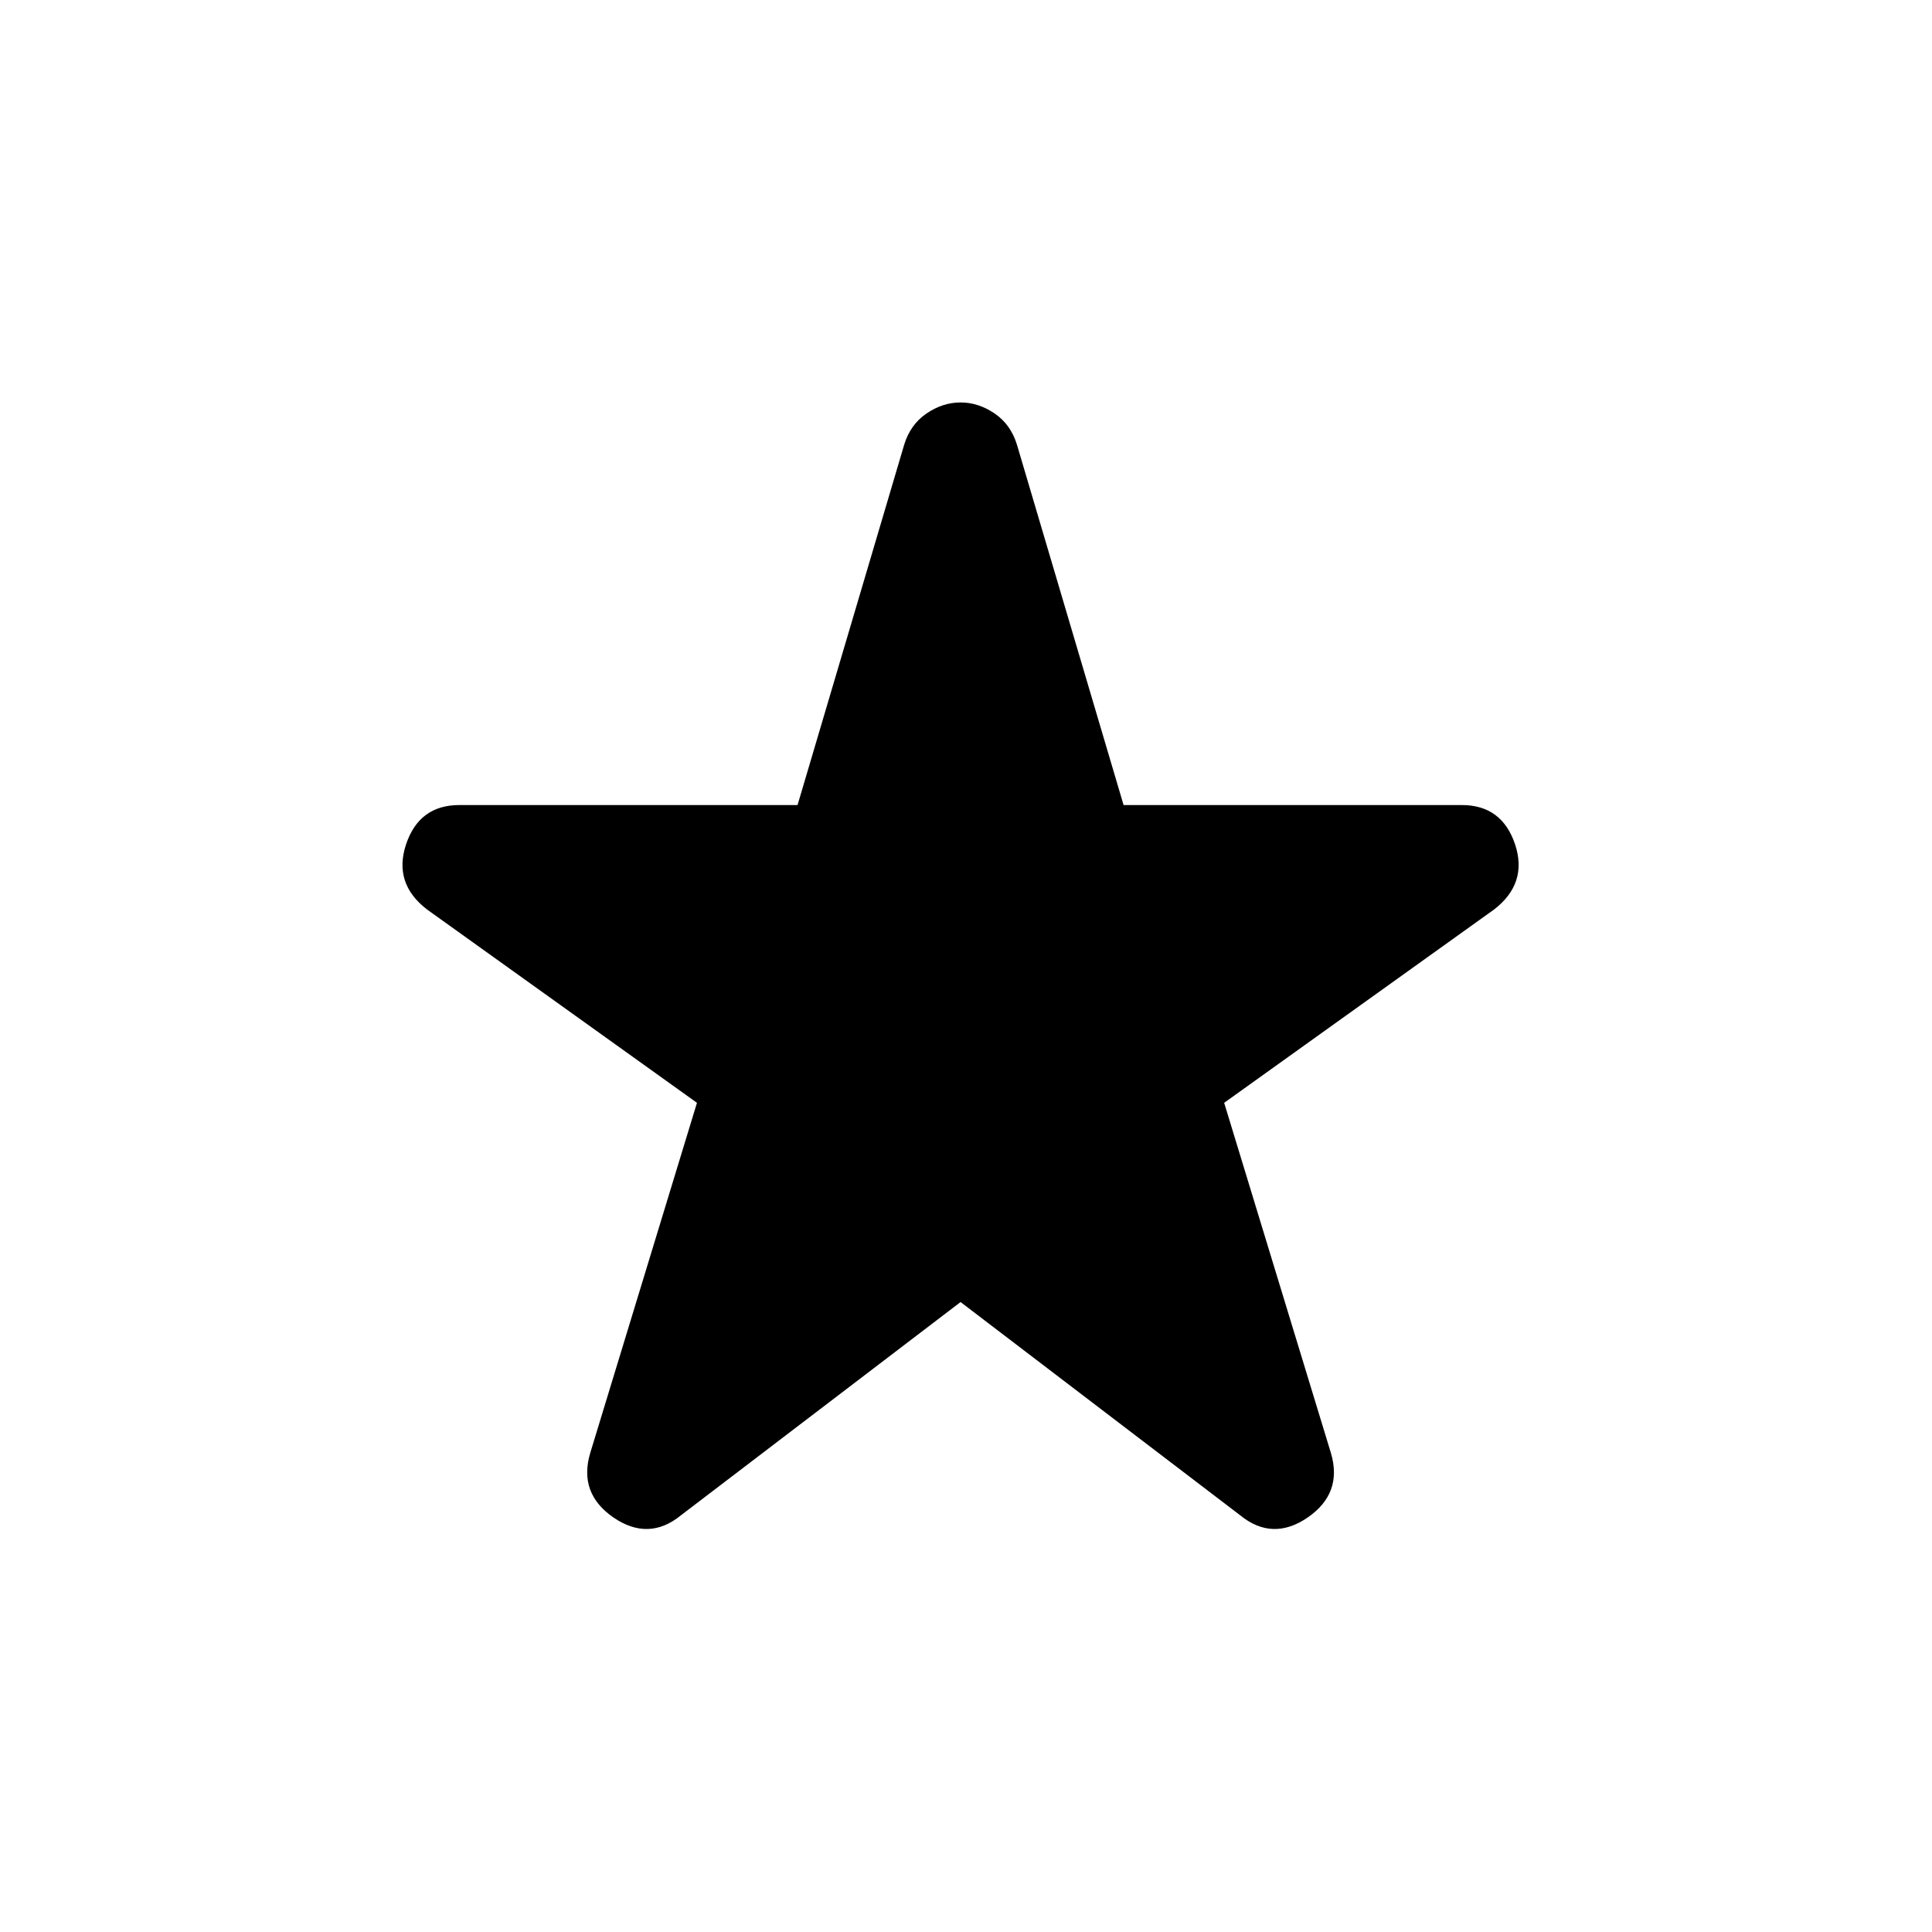
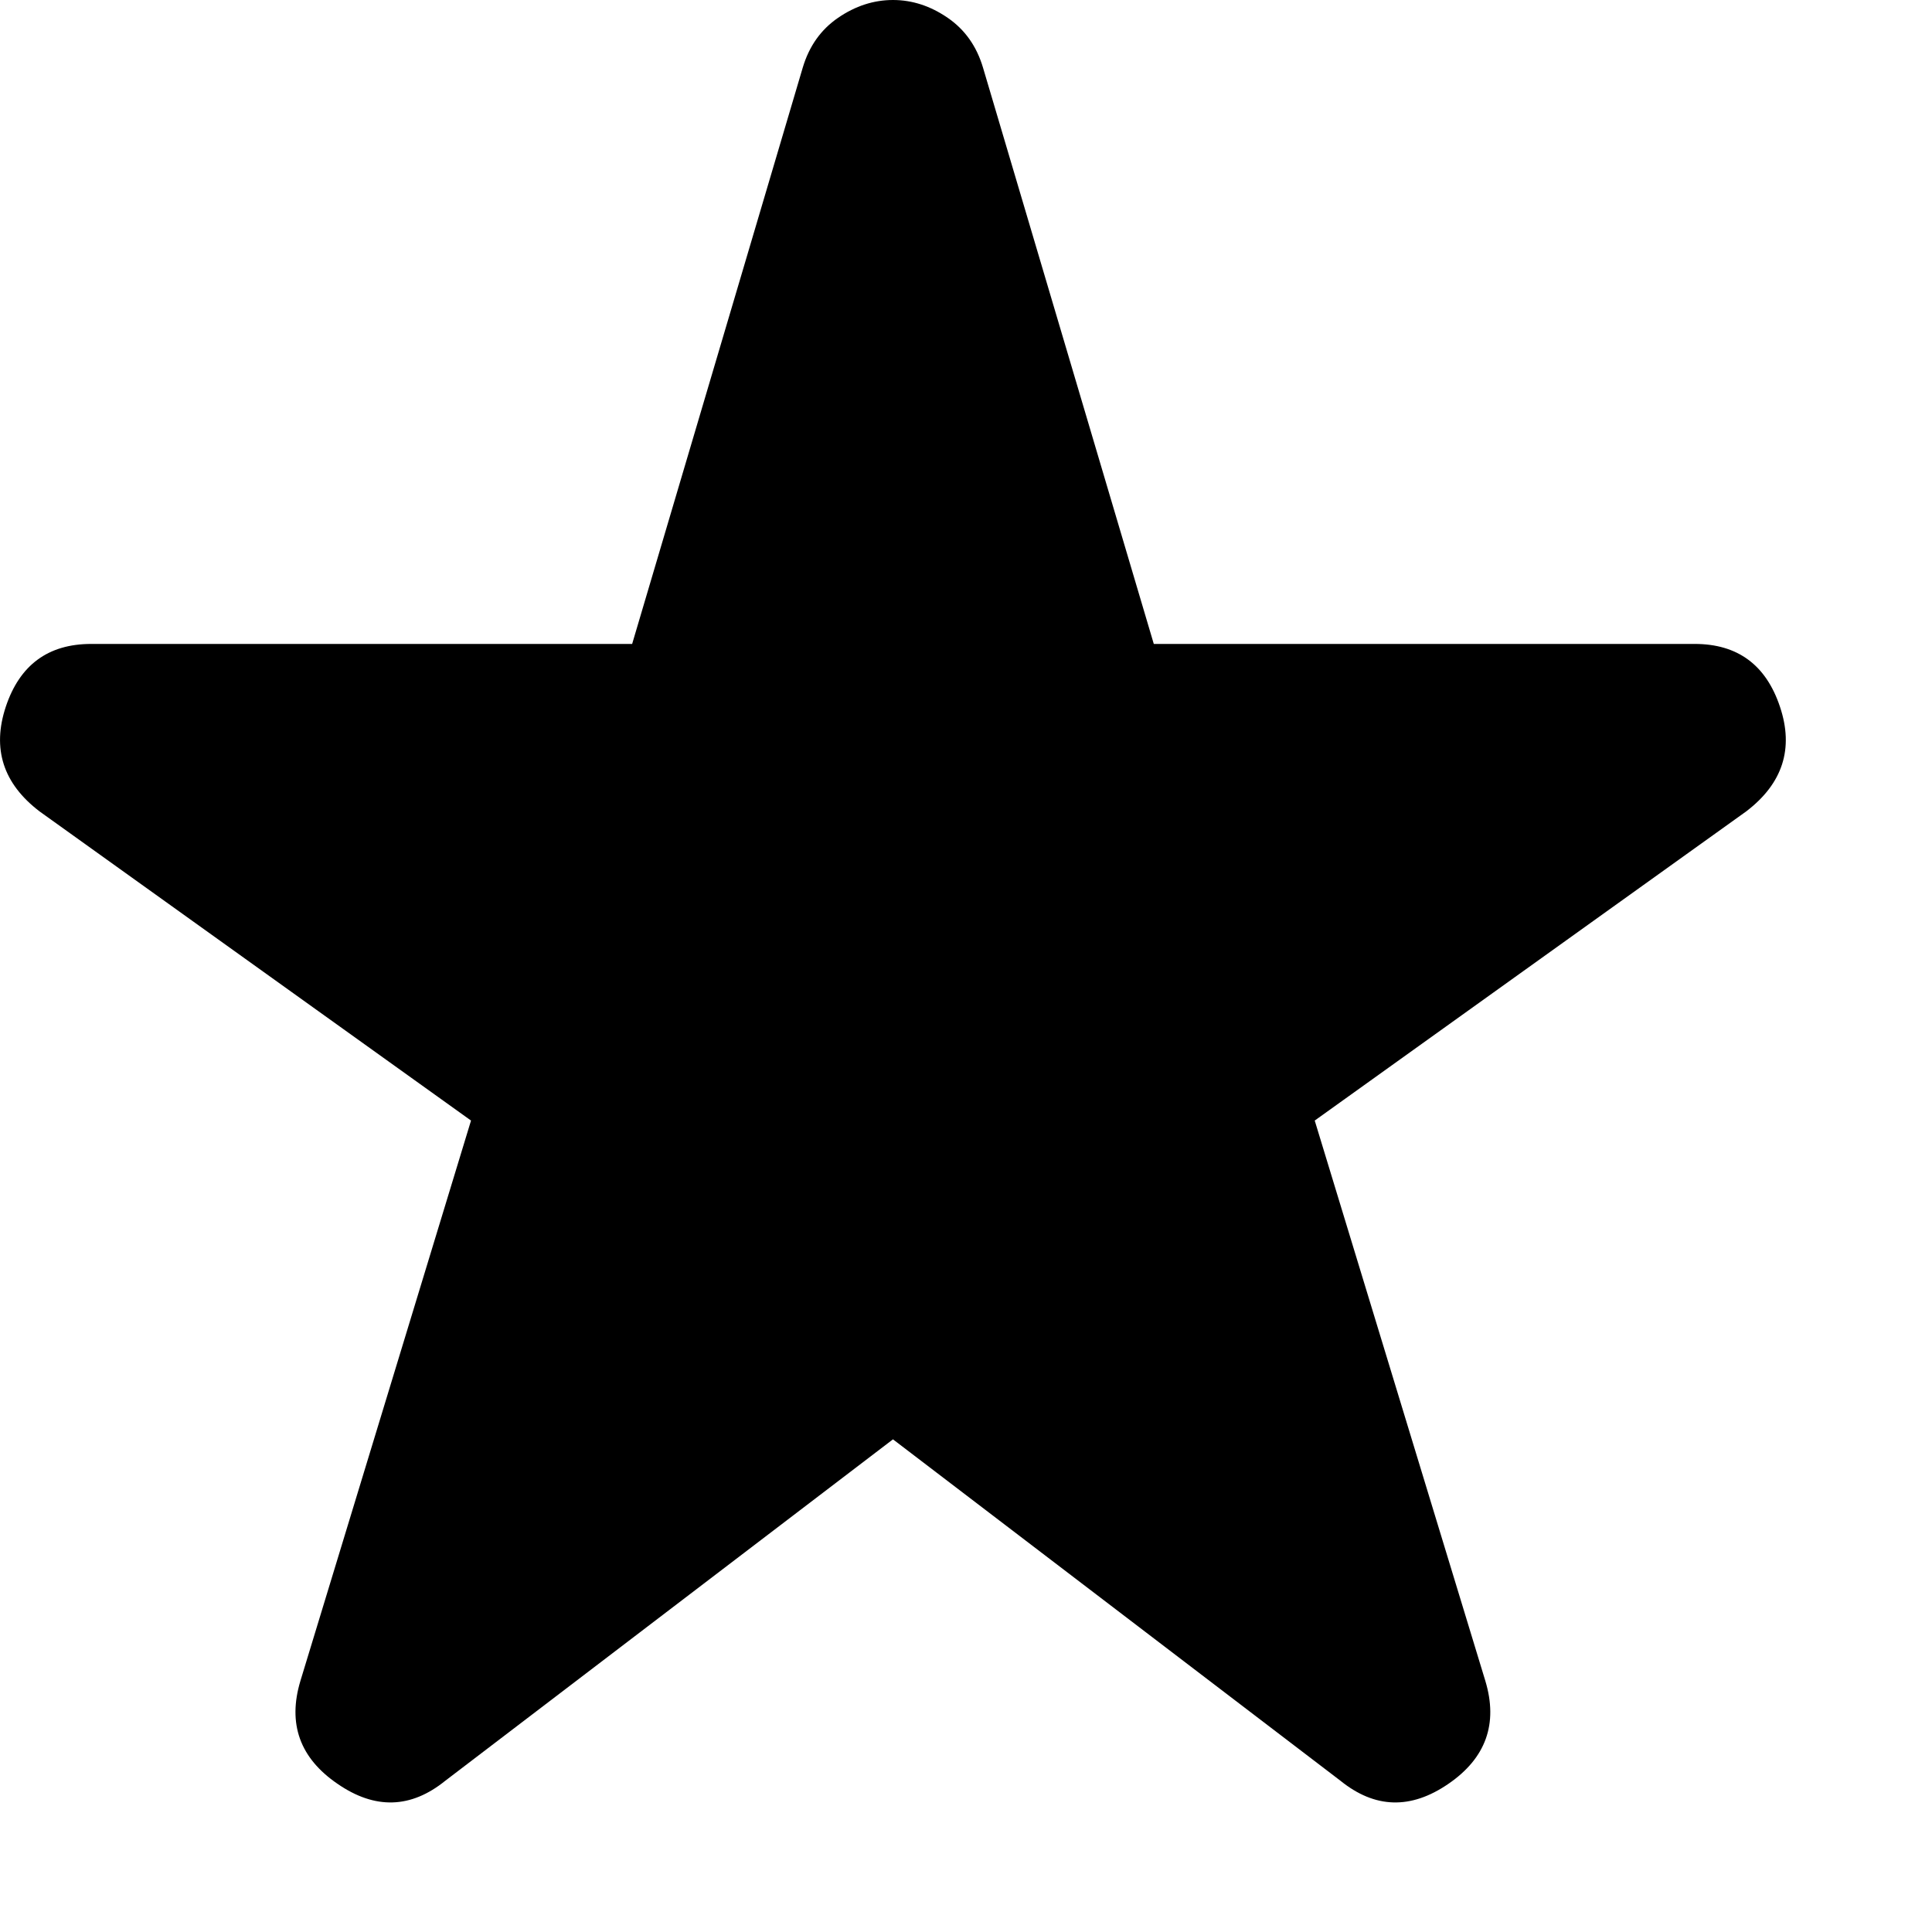
- <svg xmlns="http://www.w3.org/2000/svg" width="16" height="16" viewBox="0 0 16 16" fill="none">
-   <g id="icons/star/16">
-     <path id="Vector" d="M5.638 12.55C5.461 12.694 5.274 12.7 5.08 12.567C4.886 12.433 4.822 12.255 4.888 12.033L5.772 9.133L3.538 7.533C3.349 7.389 3.291 7.208 3.363 6.992C3.436 6.775 3.583 6.667 3.805 6.667H6.605L7.488 3.683C7.522 3.572 7.583 3.486 7.672 3.425C7.761 3.364 7.855 3.333 7.955 3.333C8.055 3.333 8.149 3.364 8.238 3.425C8.327 3.486 8.388 3.572 8.422 3.683L9.305 6.667H12.105C12.327 6.667 12.474 6.775 12.547 6.992C12.619 7.208 12.56 7.389 12.372 7.533L10.138 9.133L11.022 12.033C11.088 12.255 11.024 12.433 10.83 12.567C10.636 12.7 10.449 12.694 10.272 12.55L7.955 10.783L5.638 12.55Z" fill="black" />
-   </g>
+ <svg xmlns="http://www.w3.org/2000/svg" width="10" height="10" viewBox="0 0 10 10" fill="none">
+   <path id="star/16" d="M2.305 9.217C2.127 9.361 1.941 9.367 1.747 9.233C1.552 9.1 1.488 8.922 1.555 8.7L2.438 5.8L0.205 4.2C0.016 4.056 -0.042 3.875 0.03 3.658C0.102 3.442 0.249 3.333 0.472 3.333H3.272L4.155 0.35C4.188 0.239 4.249 0.153 4.338 0.092C4.427 0.031 4.522 0 4.622 0C4.722 0 4.816 0.031 4.905 0.092C4.994 0.153 5.055 0.239 5.088 0.35L5.972 3.333H8.772C8.994 3.333 9.141 3.442 9.213 3.658C9.286 3.875 9.227 4.056 9.038 4.2L6.805 5.8L7.688 8.7C7.755 8.922 7.691 9.1 7.497 9.233C7.302 9.367 7.116 9.361 6.938 9.217L4.622 7.45L2.305 9.217Z" fill="black" />
</svg>
